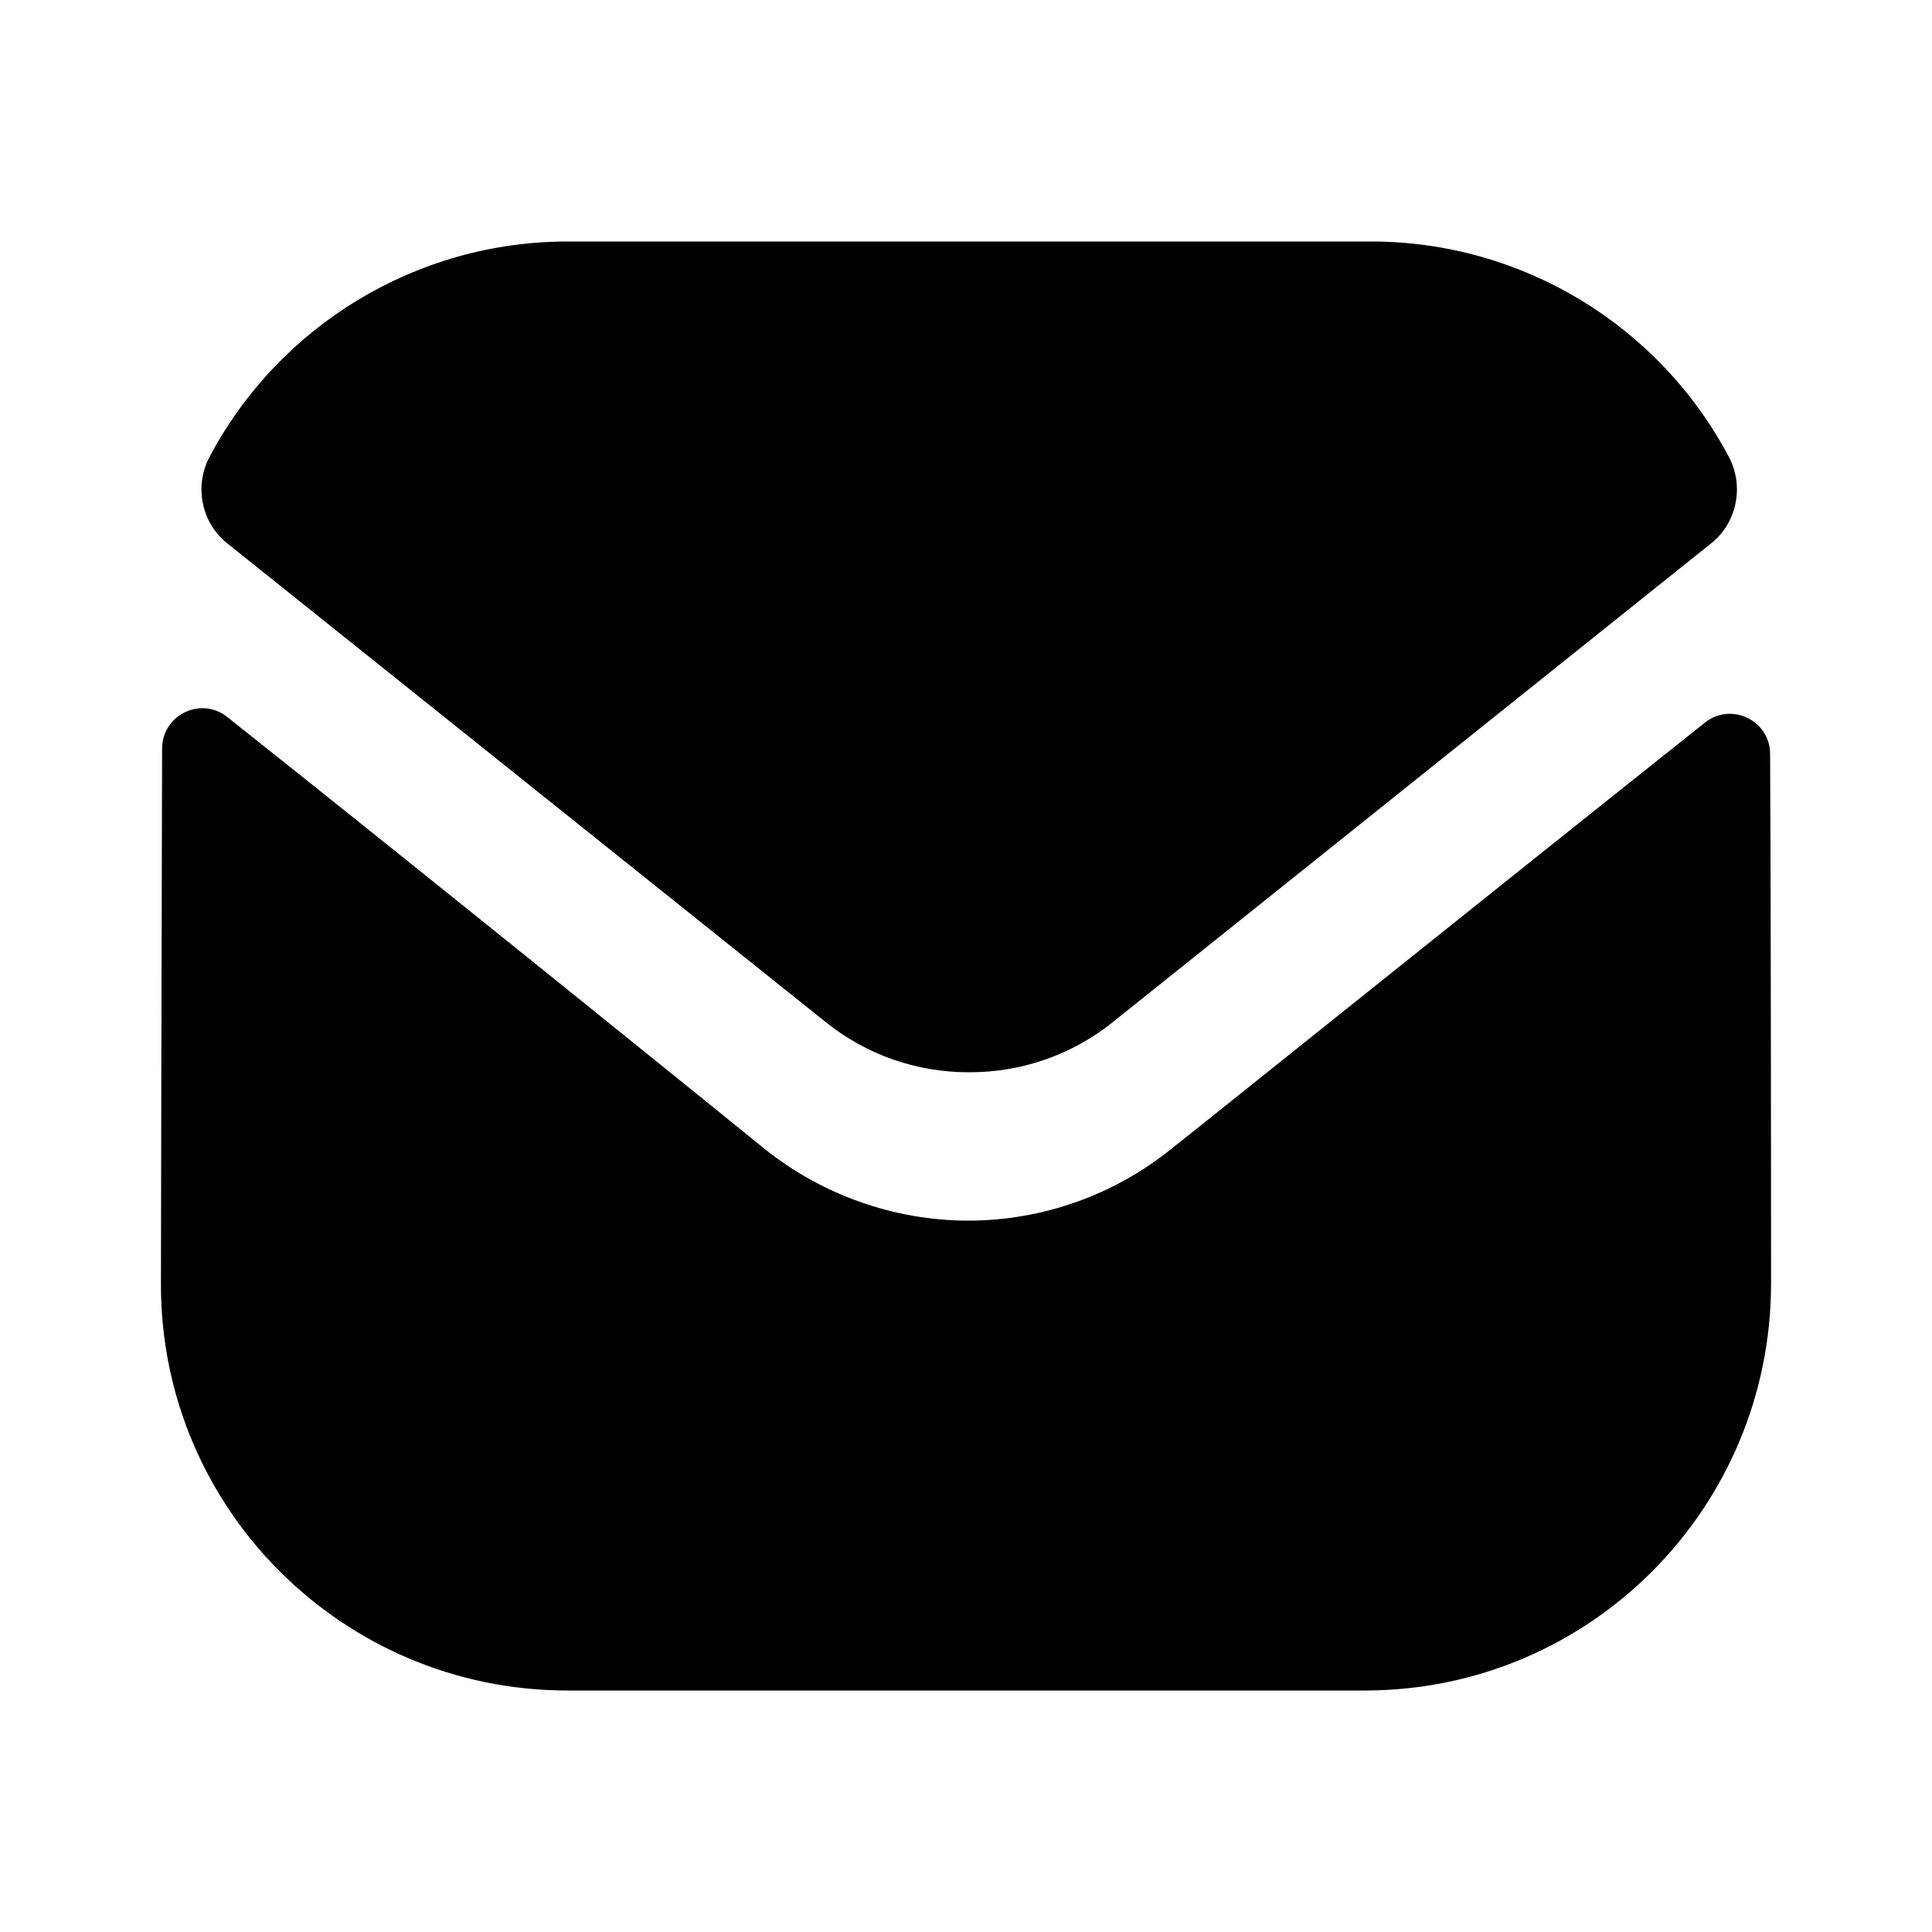
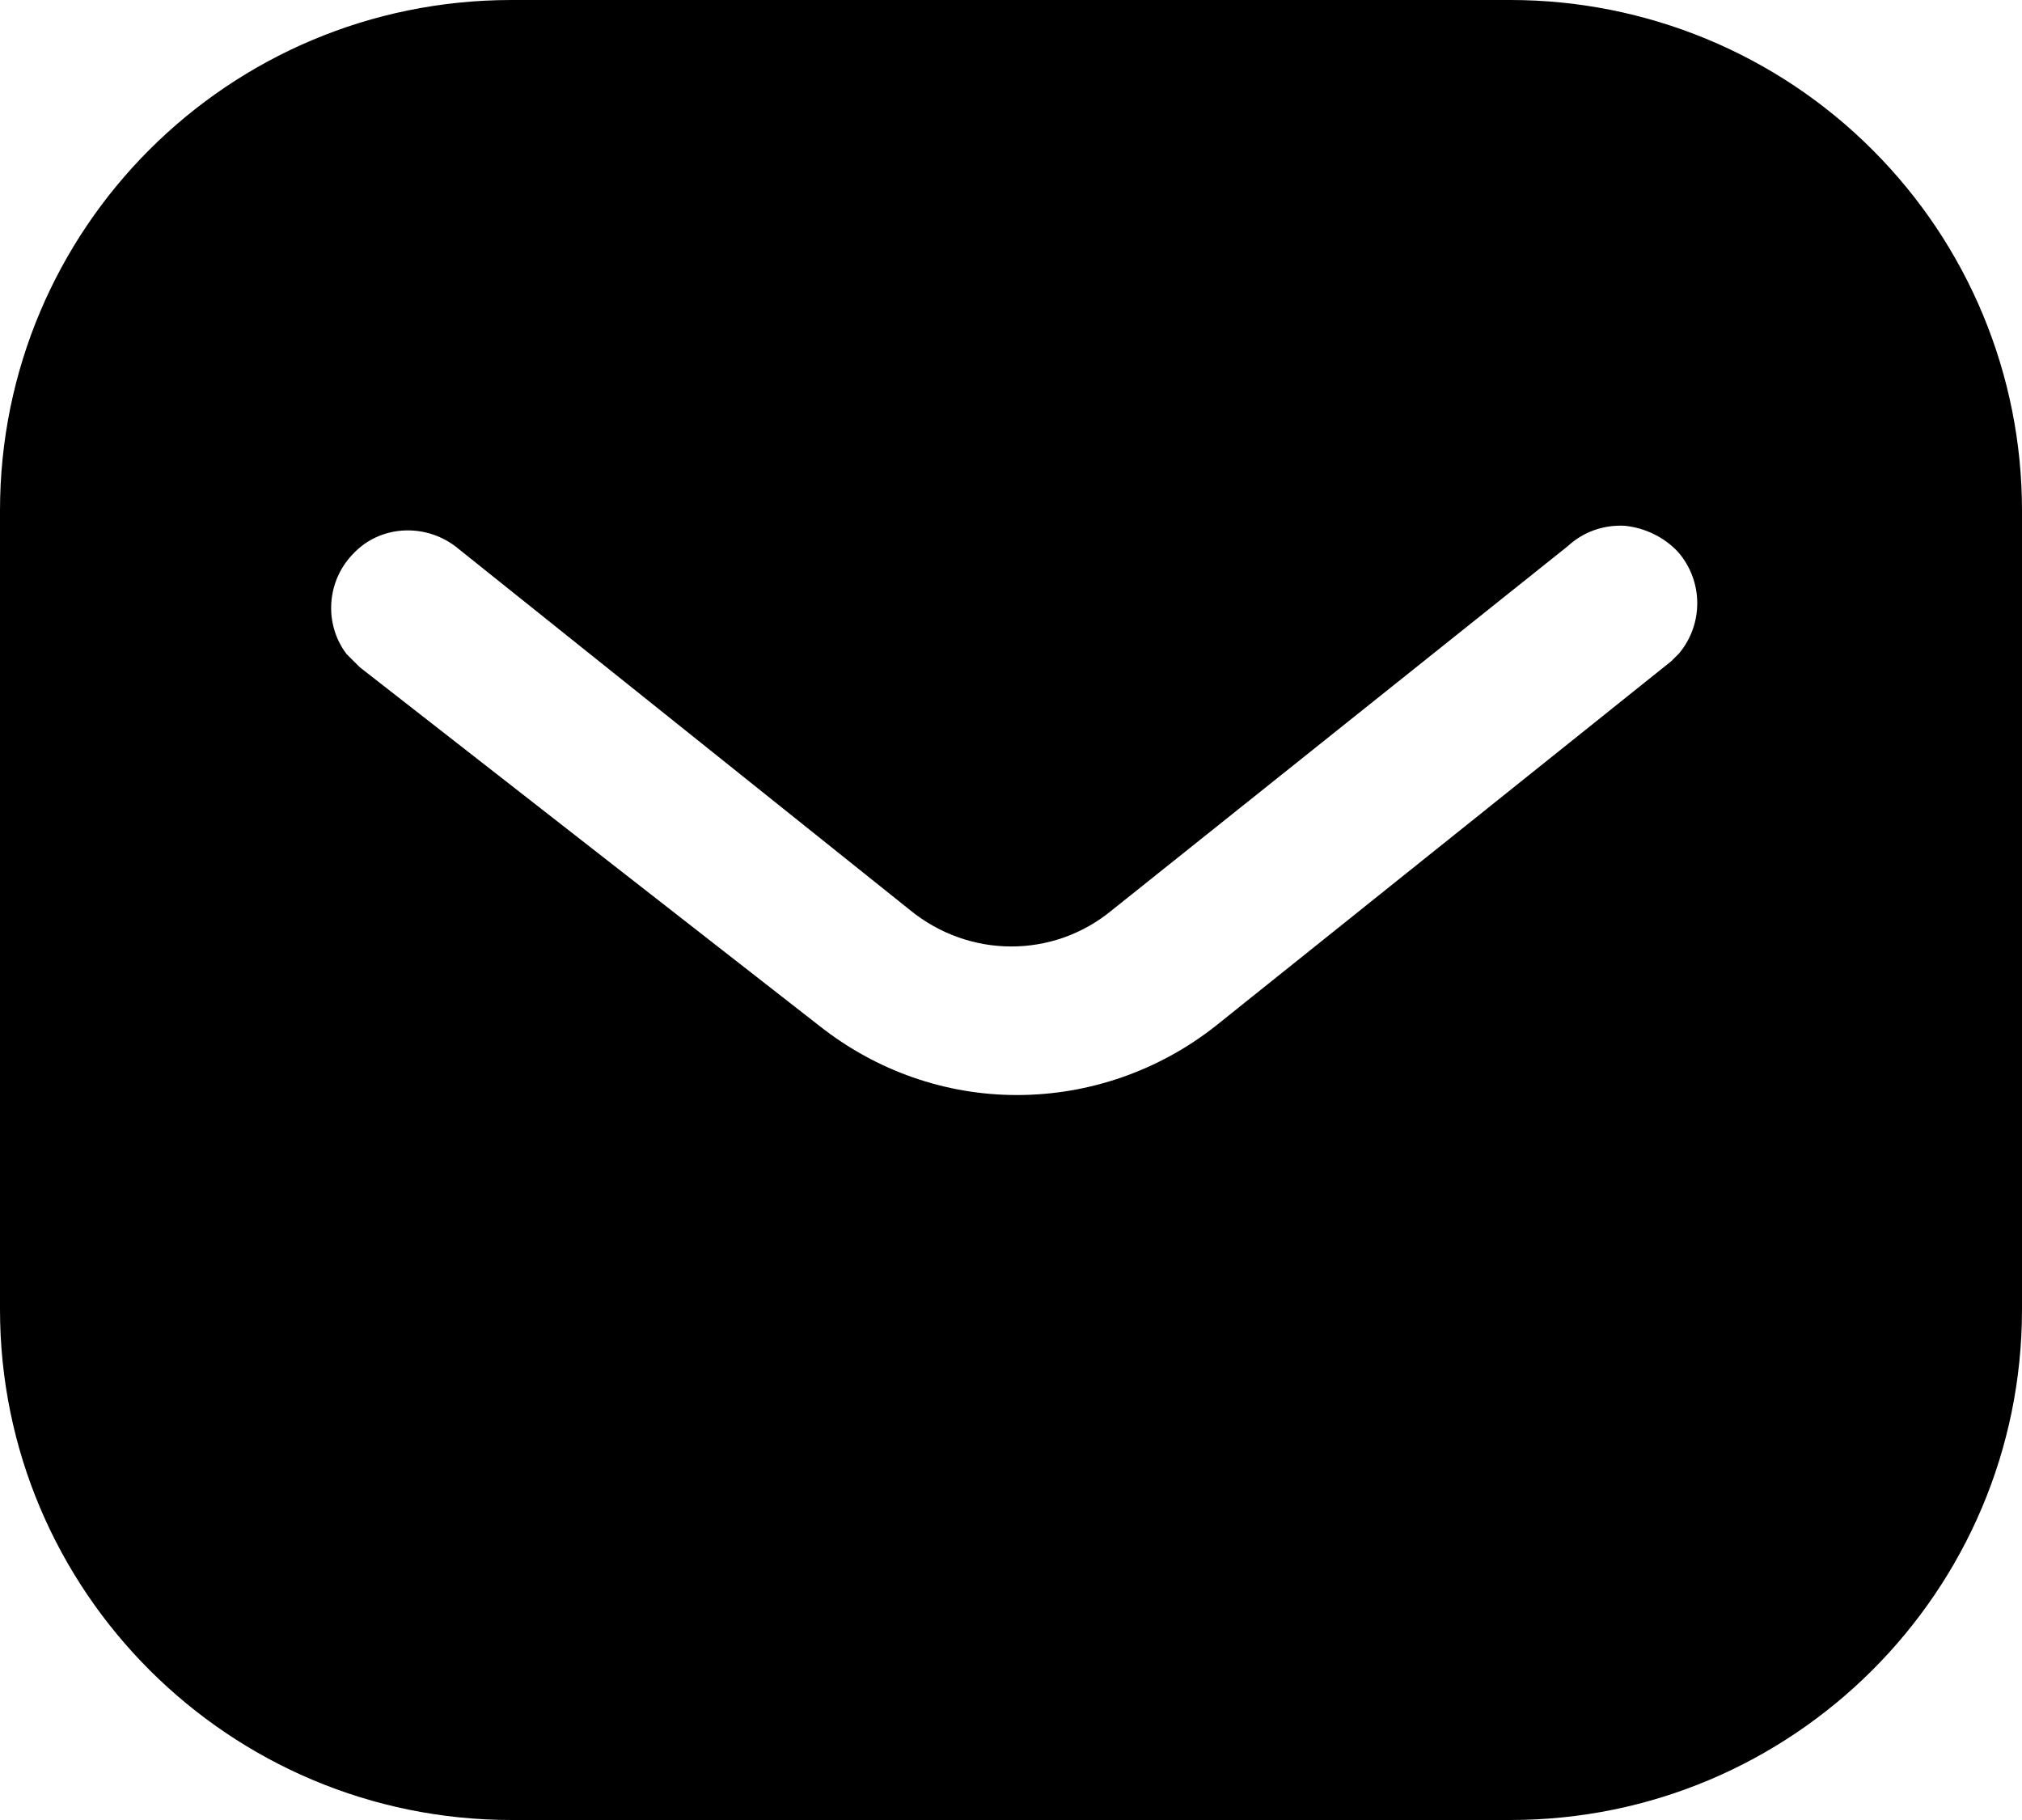
- <svg xmlns="http://www.w3.org/2000/svg" viewBox="0 0 10 10">
-   <path d="M9.167 6.642C9.167 7.804 8.233 8.746 7.071 8.75H7.067H2.937C1.779 8.75 0.833 7.813 0.833 6.65V6.646C0.833 6.646 0.836 4.802 0.839 3.874C0.84 3.7 1.04 3.603 1.176 3.711C2.166 4.496 3.936 5.928 3.958 5.947C4.254 6.184 4.629 6.318 5.012 6.318C5.396 6.318 5.771 6.184 6.067 5.943C6.089 5.928 7.82 4.539 8.825 3.74C8.961 3.632 9.162 3.729 9.162 3.903C9.167 4.823 9.167 6.642 9.167 6.642" />
-   <path d="M8.948 2.364C8.588 1.684 7.878 1.25 7.096 1.25H2.938C2.156 1.25 1.446 1.684 1.085 2.364C1.004 2.516 1.042 2.706 1.177 2.813L4.271 5.288C4.487 5.463 4.75 5.55 5.013 5.55C5.014 5.55 5.015 5.55 5.017 5.55C5.018 5.55 5.02 5.55 5.021 5.55C5.283 5.55 5.546 5.463 5.763 5.288L8.856 2.813C8.991 2.706 9.029 2.516 8.948 2.364" />
+ <svg xmlns="http://www.w3.org/2000/svg" viewBox="0 0 20 18">
+   <path d="M14.94 0C16.28 0 17.57 0.53 18.52 1.481C19.47 2.43 20 3.71 20 5.05V12.95C20 15.74 17.73 18 14.94 18H5.06C2.269 18 0 15.74 0 12.95V5.05C0 2.26 2.259 0 5.06 0H14.94ZM16.53 6.54L16.61 6.46C16.849 6.17 16.849 5.75 16.599 5.46C16.46 5.311 16.27 5.22 16.07 5.2C15.861 5.189 15.661 5.26 15.509 5.4L11.001 9C10.421 9.481 9.589 9.481 9 9L4.5 5.4C4.189 5.17 3.759 5.2 3.5 5.47C3.23 5.74 3.2 6.17 3.429 6.47L3.56 6.6L8.11 10.15C8.67 10.59 9.349 10.83 10.06 10.83C10.77 10.83 11.46 10.59 12.02 10.15L16.53 6.54Z" />
</svg>
